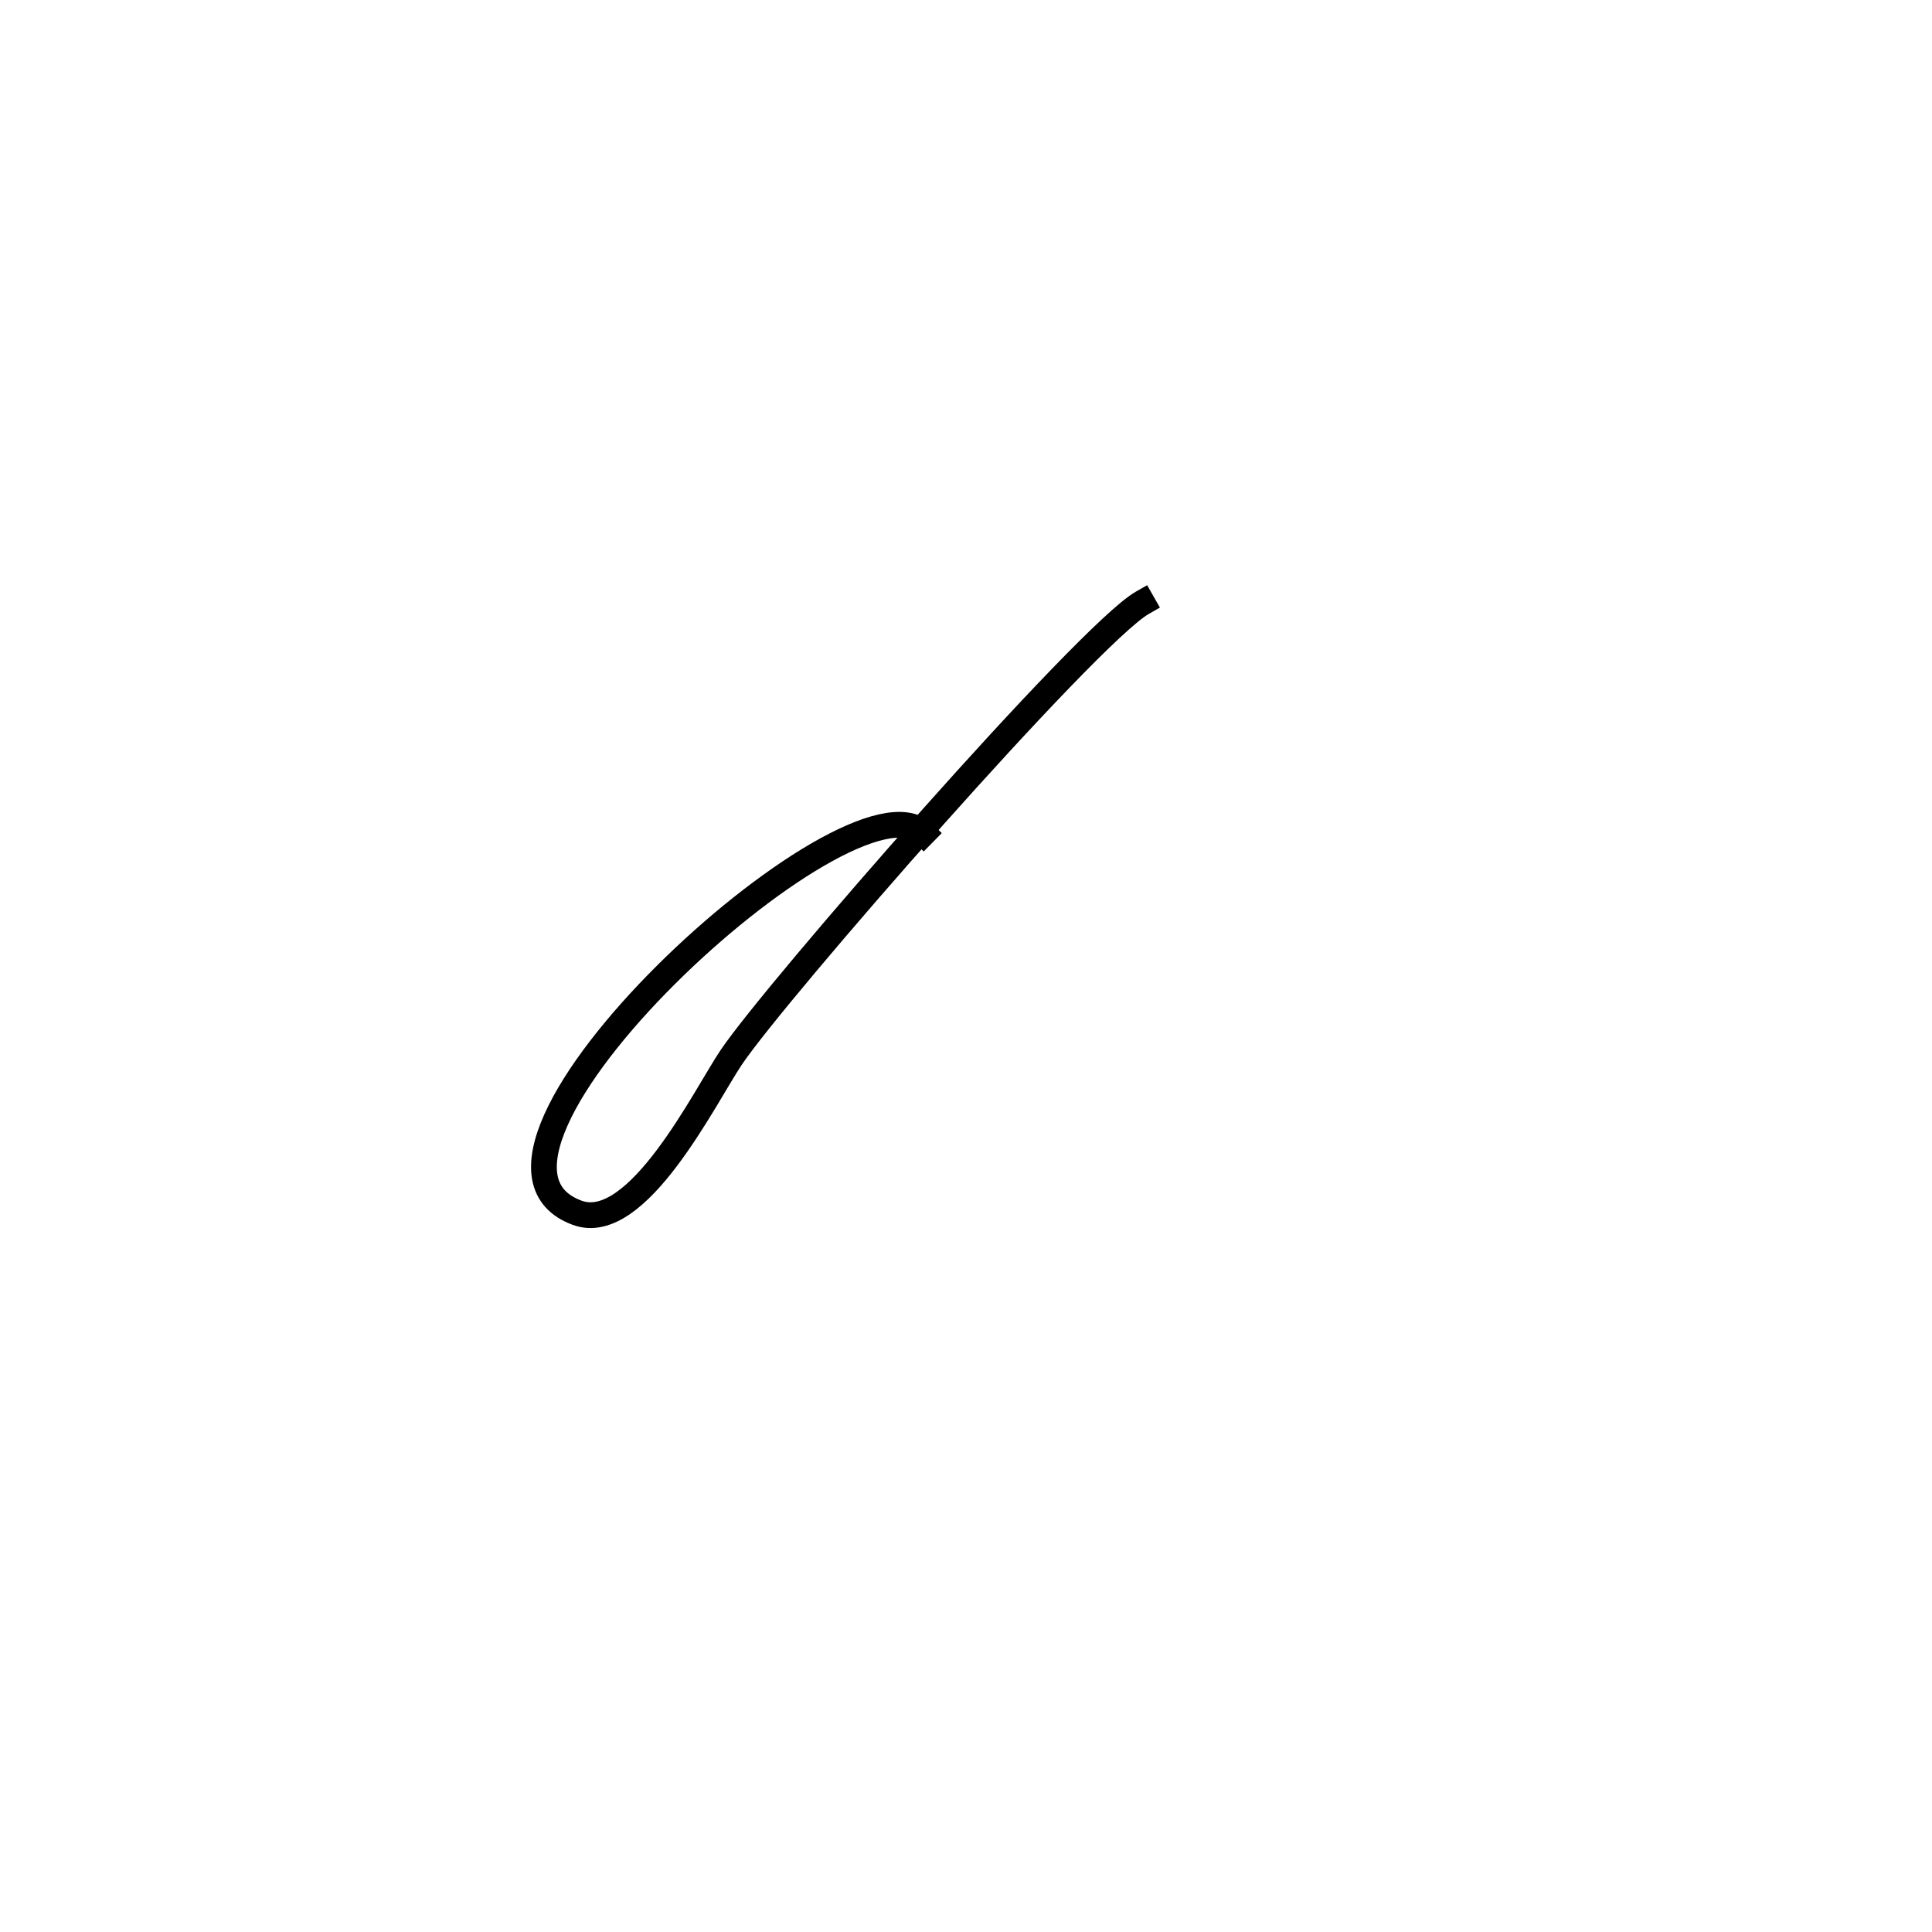
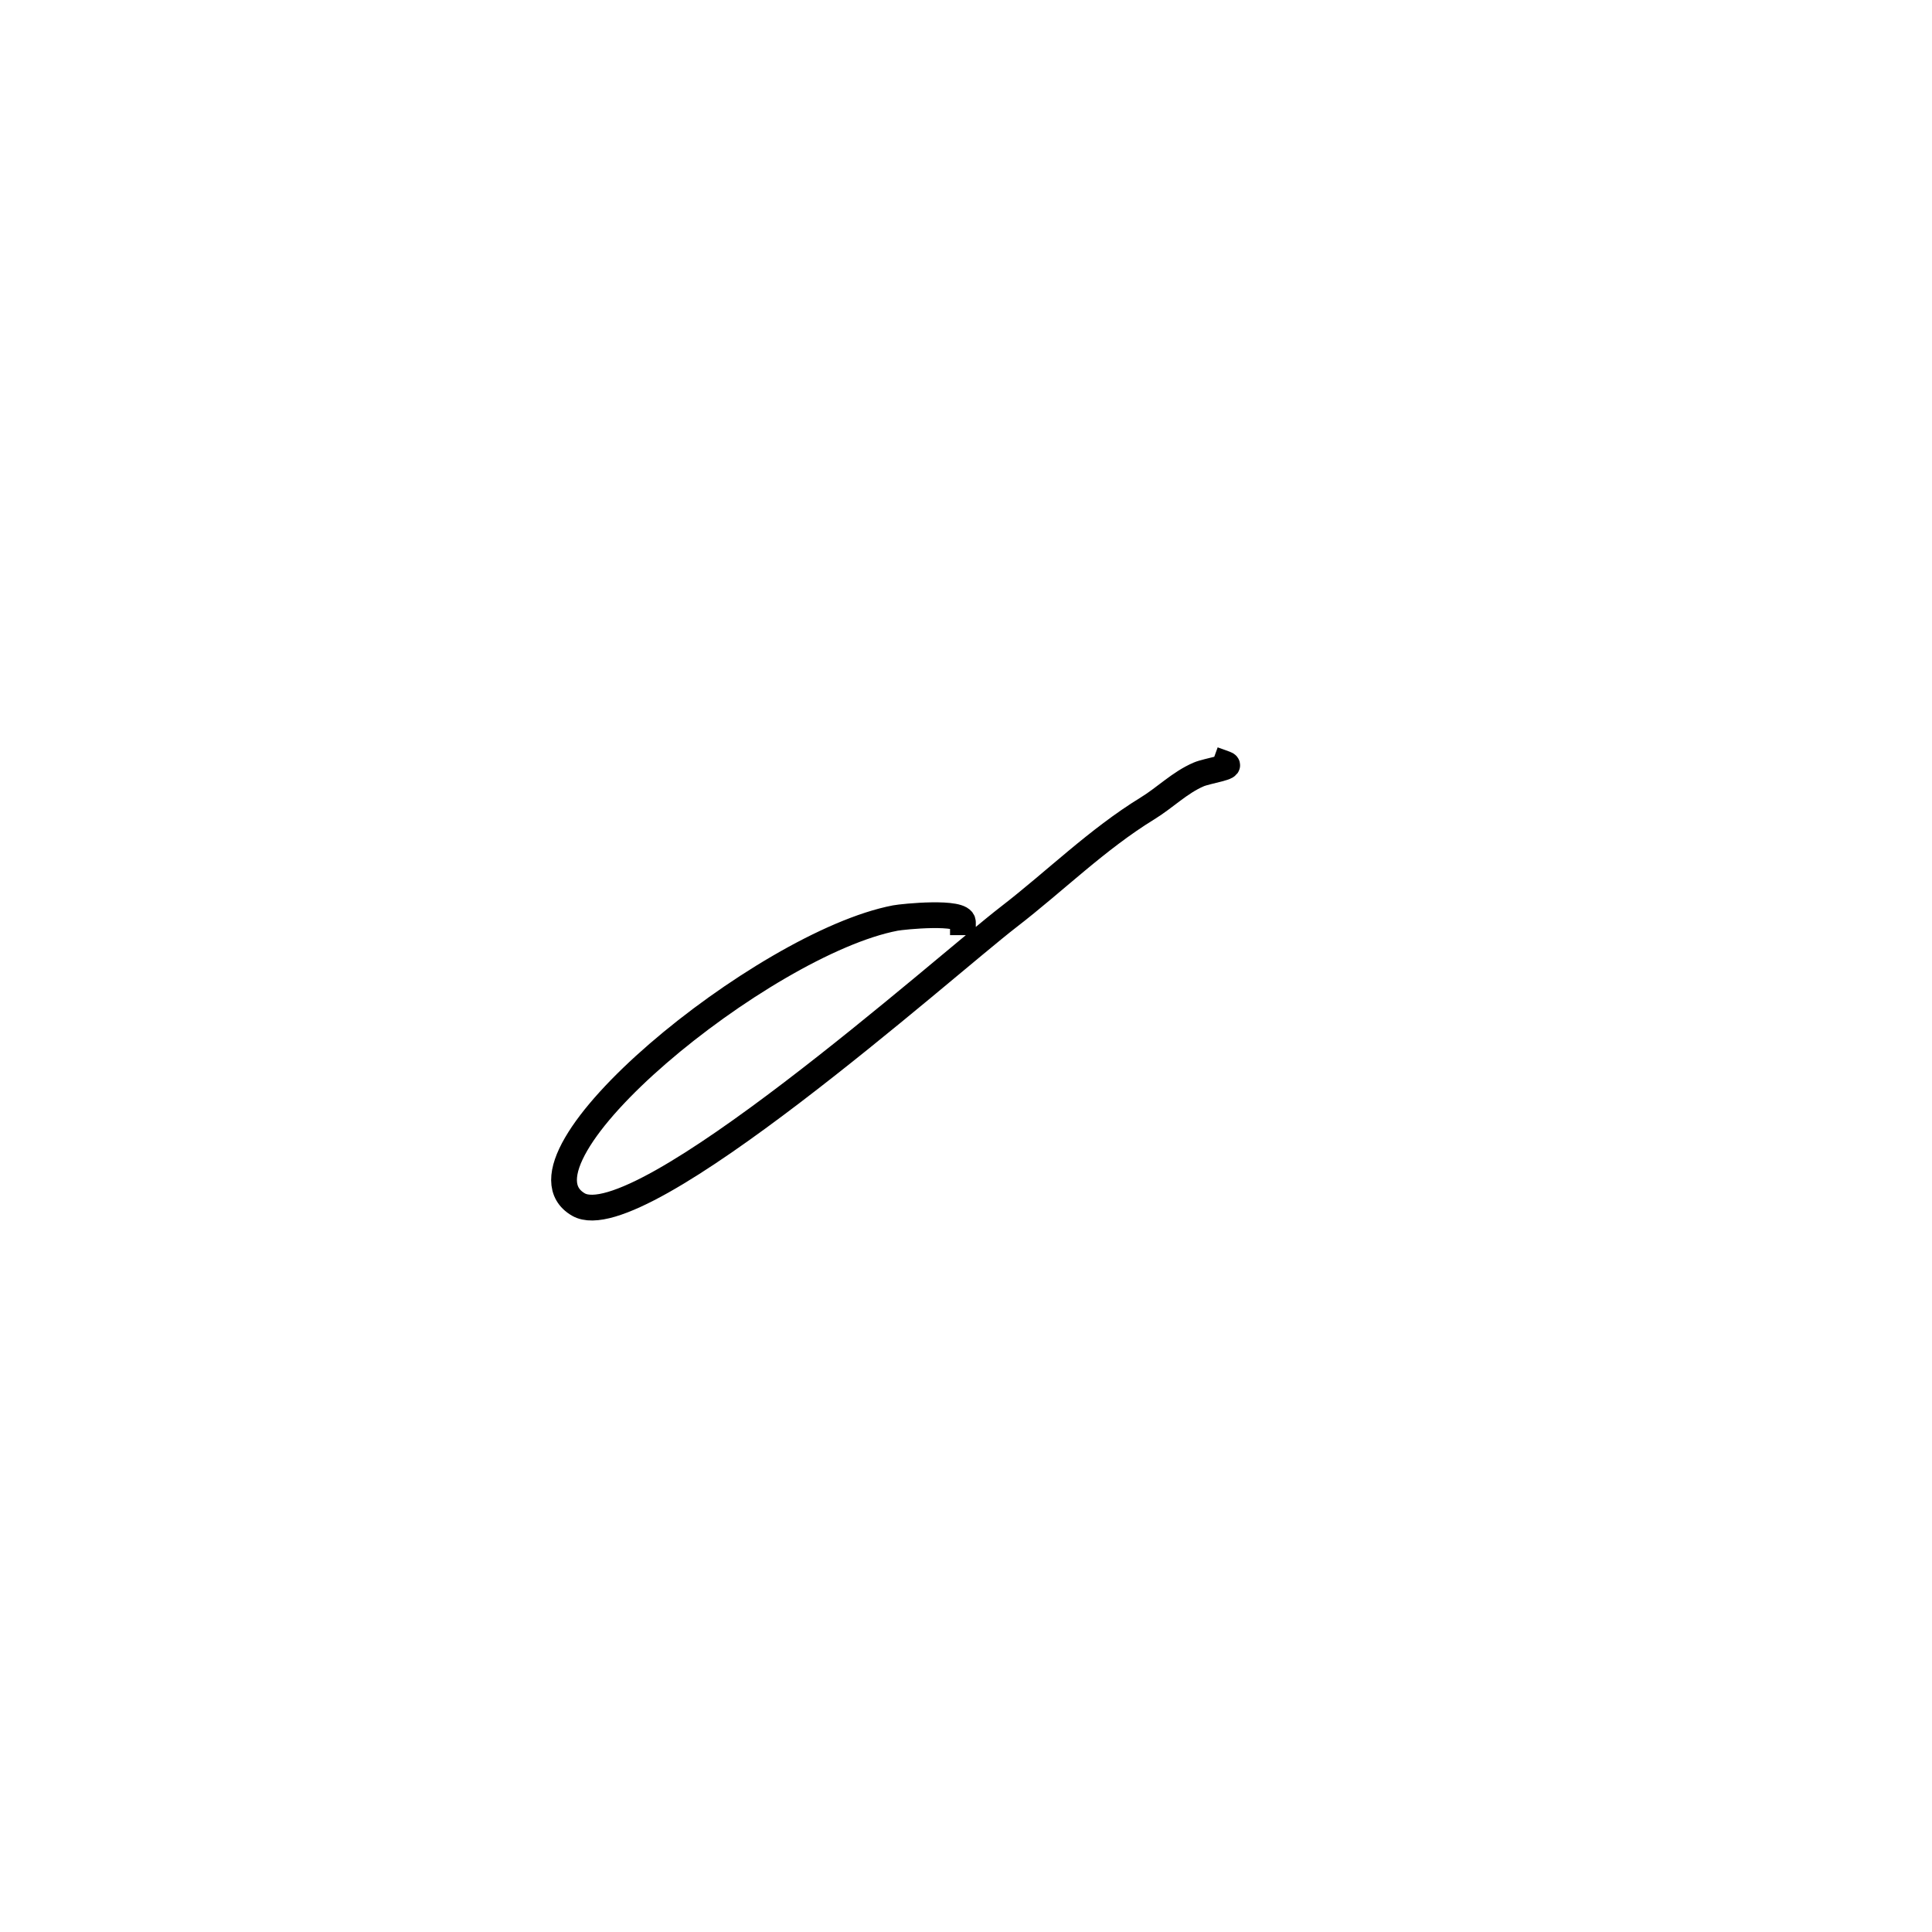
<svg xmlns="http://www.w3.org/2000/svg" width="720pt" height="720pt" viewBox="0 0 720 720">
  <defs />
-   <path id="shape0" transform="translate(202.7051, 224.6355)" fill="none" stroke="#000000" stroke-width="9.6" stroke-linecap="square" stroke-linejoin="bevel" d="M141.478 85.895C114.713 59.543 -45.194 206.243 12.432 227.346C34.819 235.544 60.029 183.903 69.828 169.371C86.574 144.537 202.705 11.592 223.014 0" />
+   <path id="shape0" transform="translate(210.1969, 284.6635)" fill="none" stroke="#000000" stroke-width="9.6" stroke-linecap="square" stroke-linejoin="bevel" d="M148.654 59.038C148.654 54.666 126.235 56.932 123.473 57.46C74.204 66.881 -23.936 147.23 5.356 164.227C27.896 177.305 141.773 75.5 165.683 57.065C183.02 43.698 198.645 28.134 217.493 16.57C224.022 12.564 229.469 6.968 236.517 3.947C239.799 2.54 249.837 1.214 246.478 0" />
</svg>
